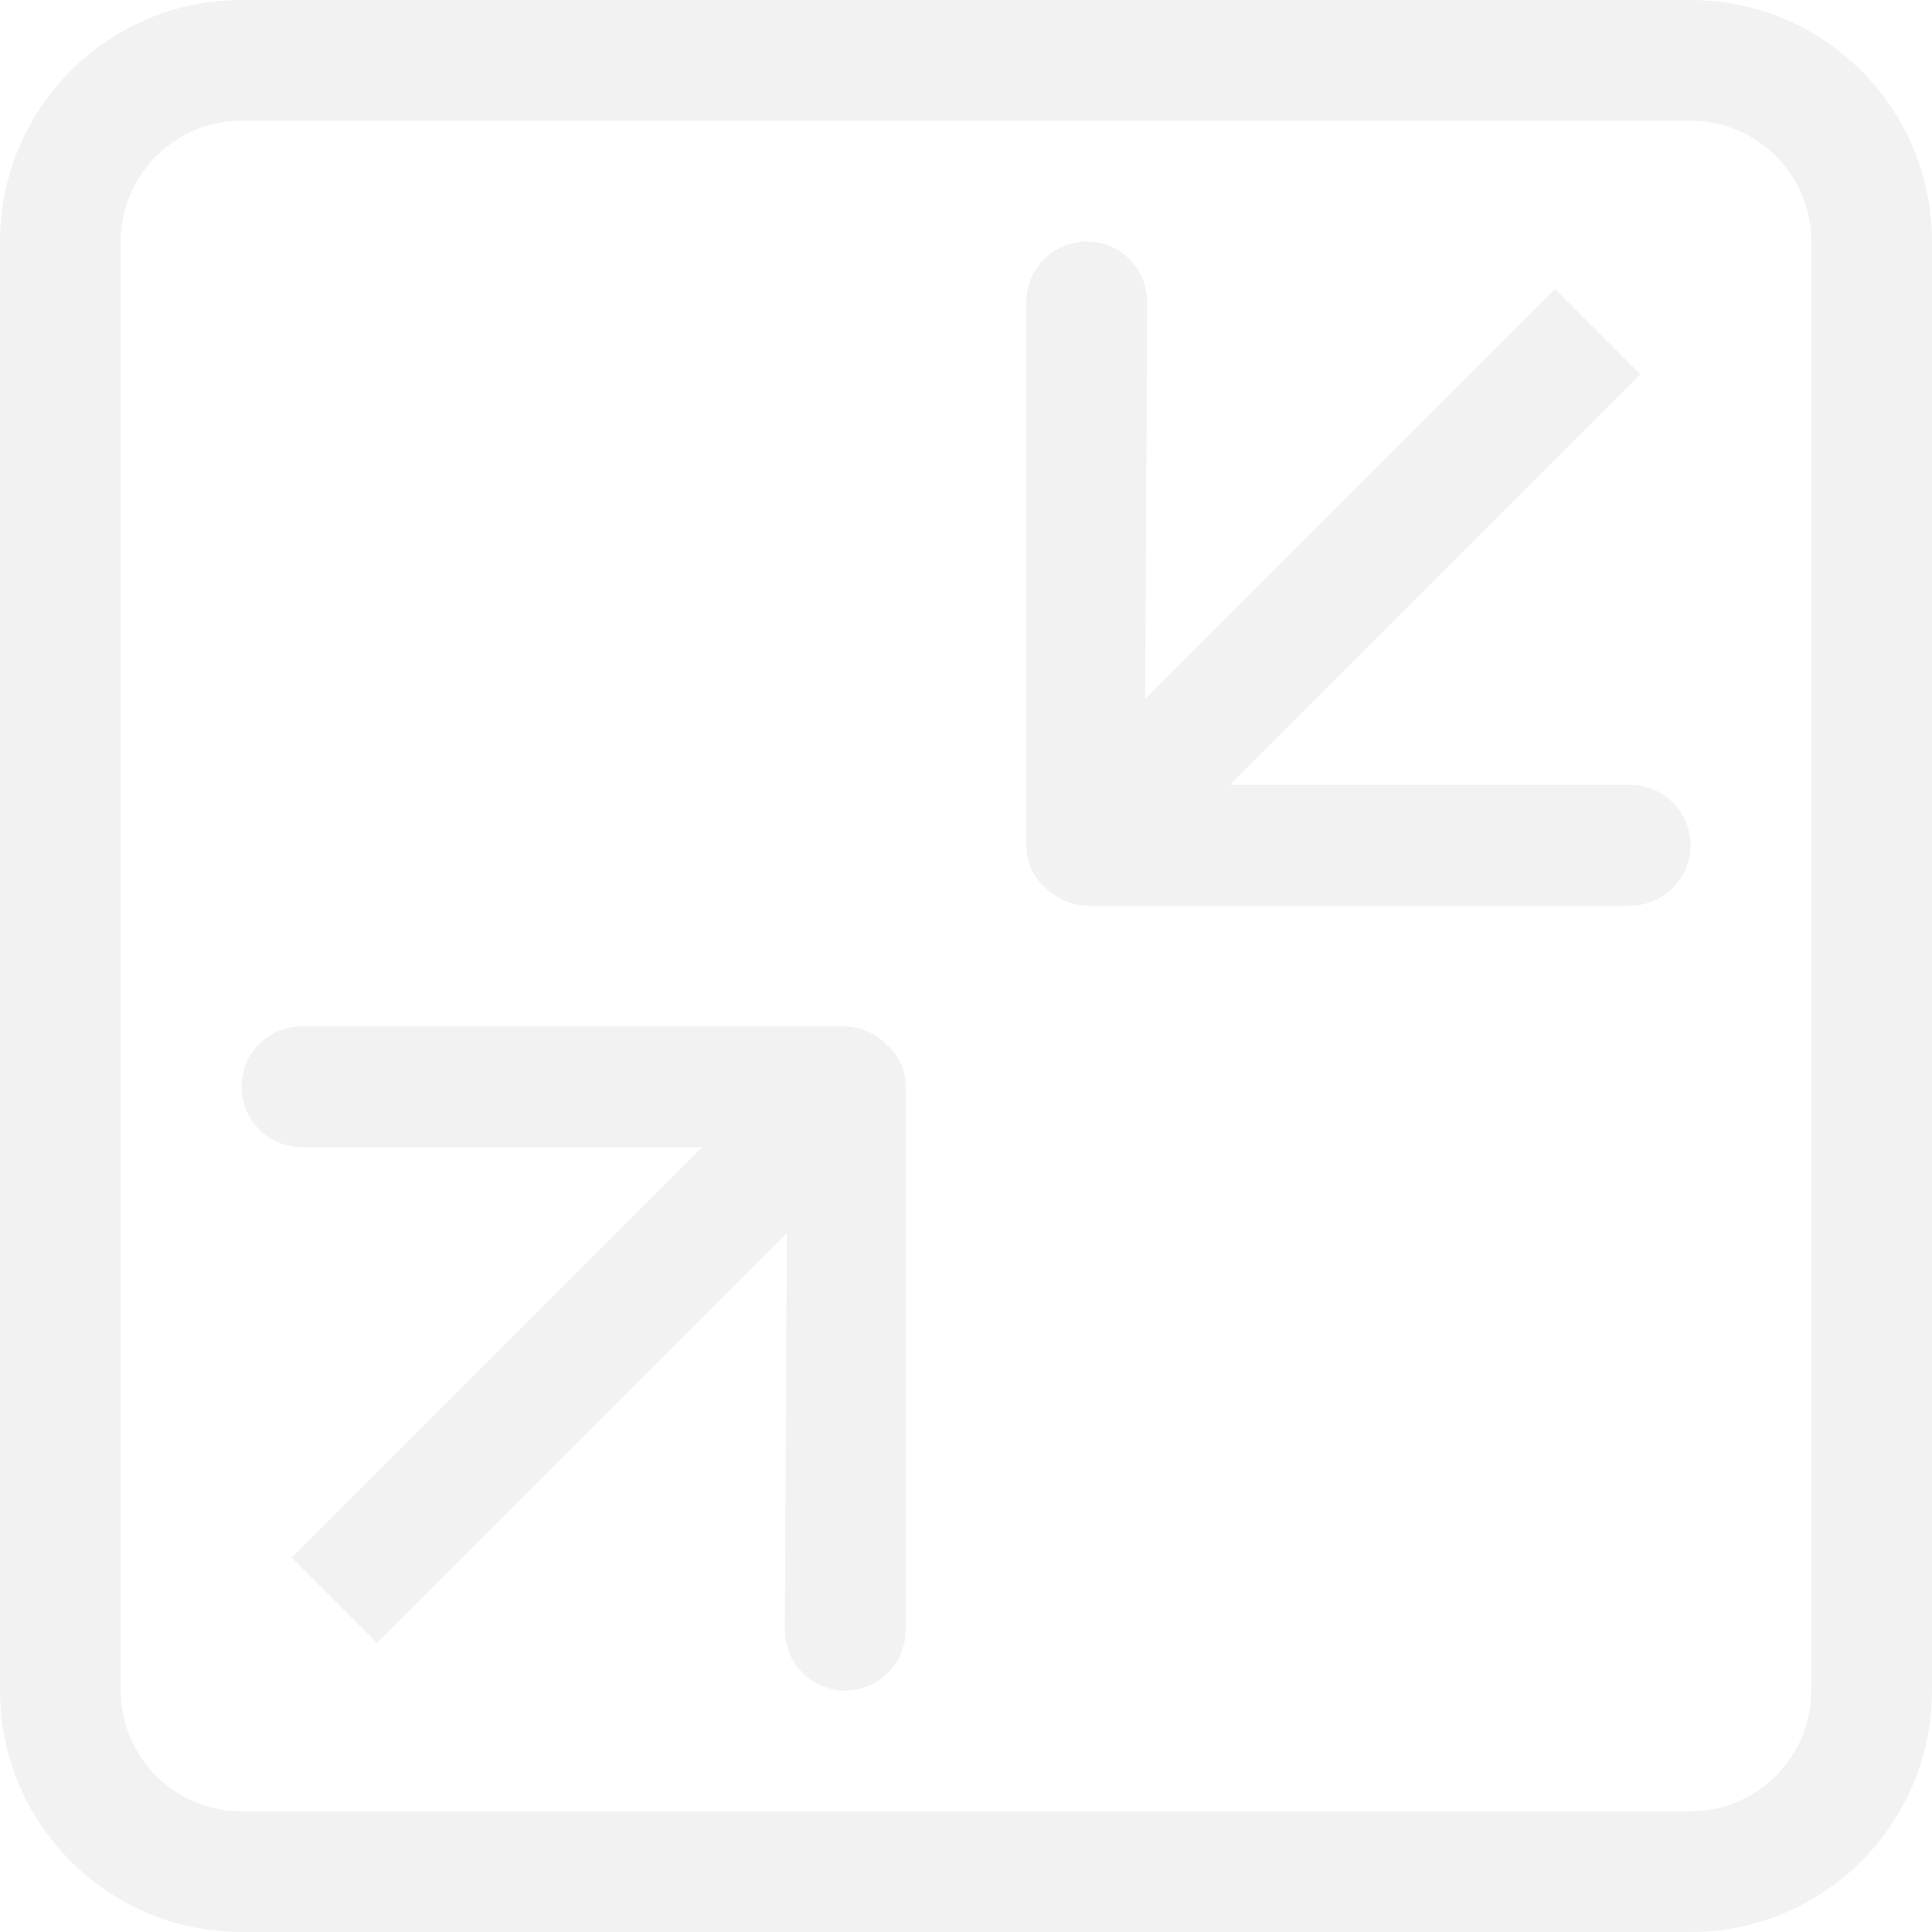
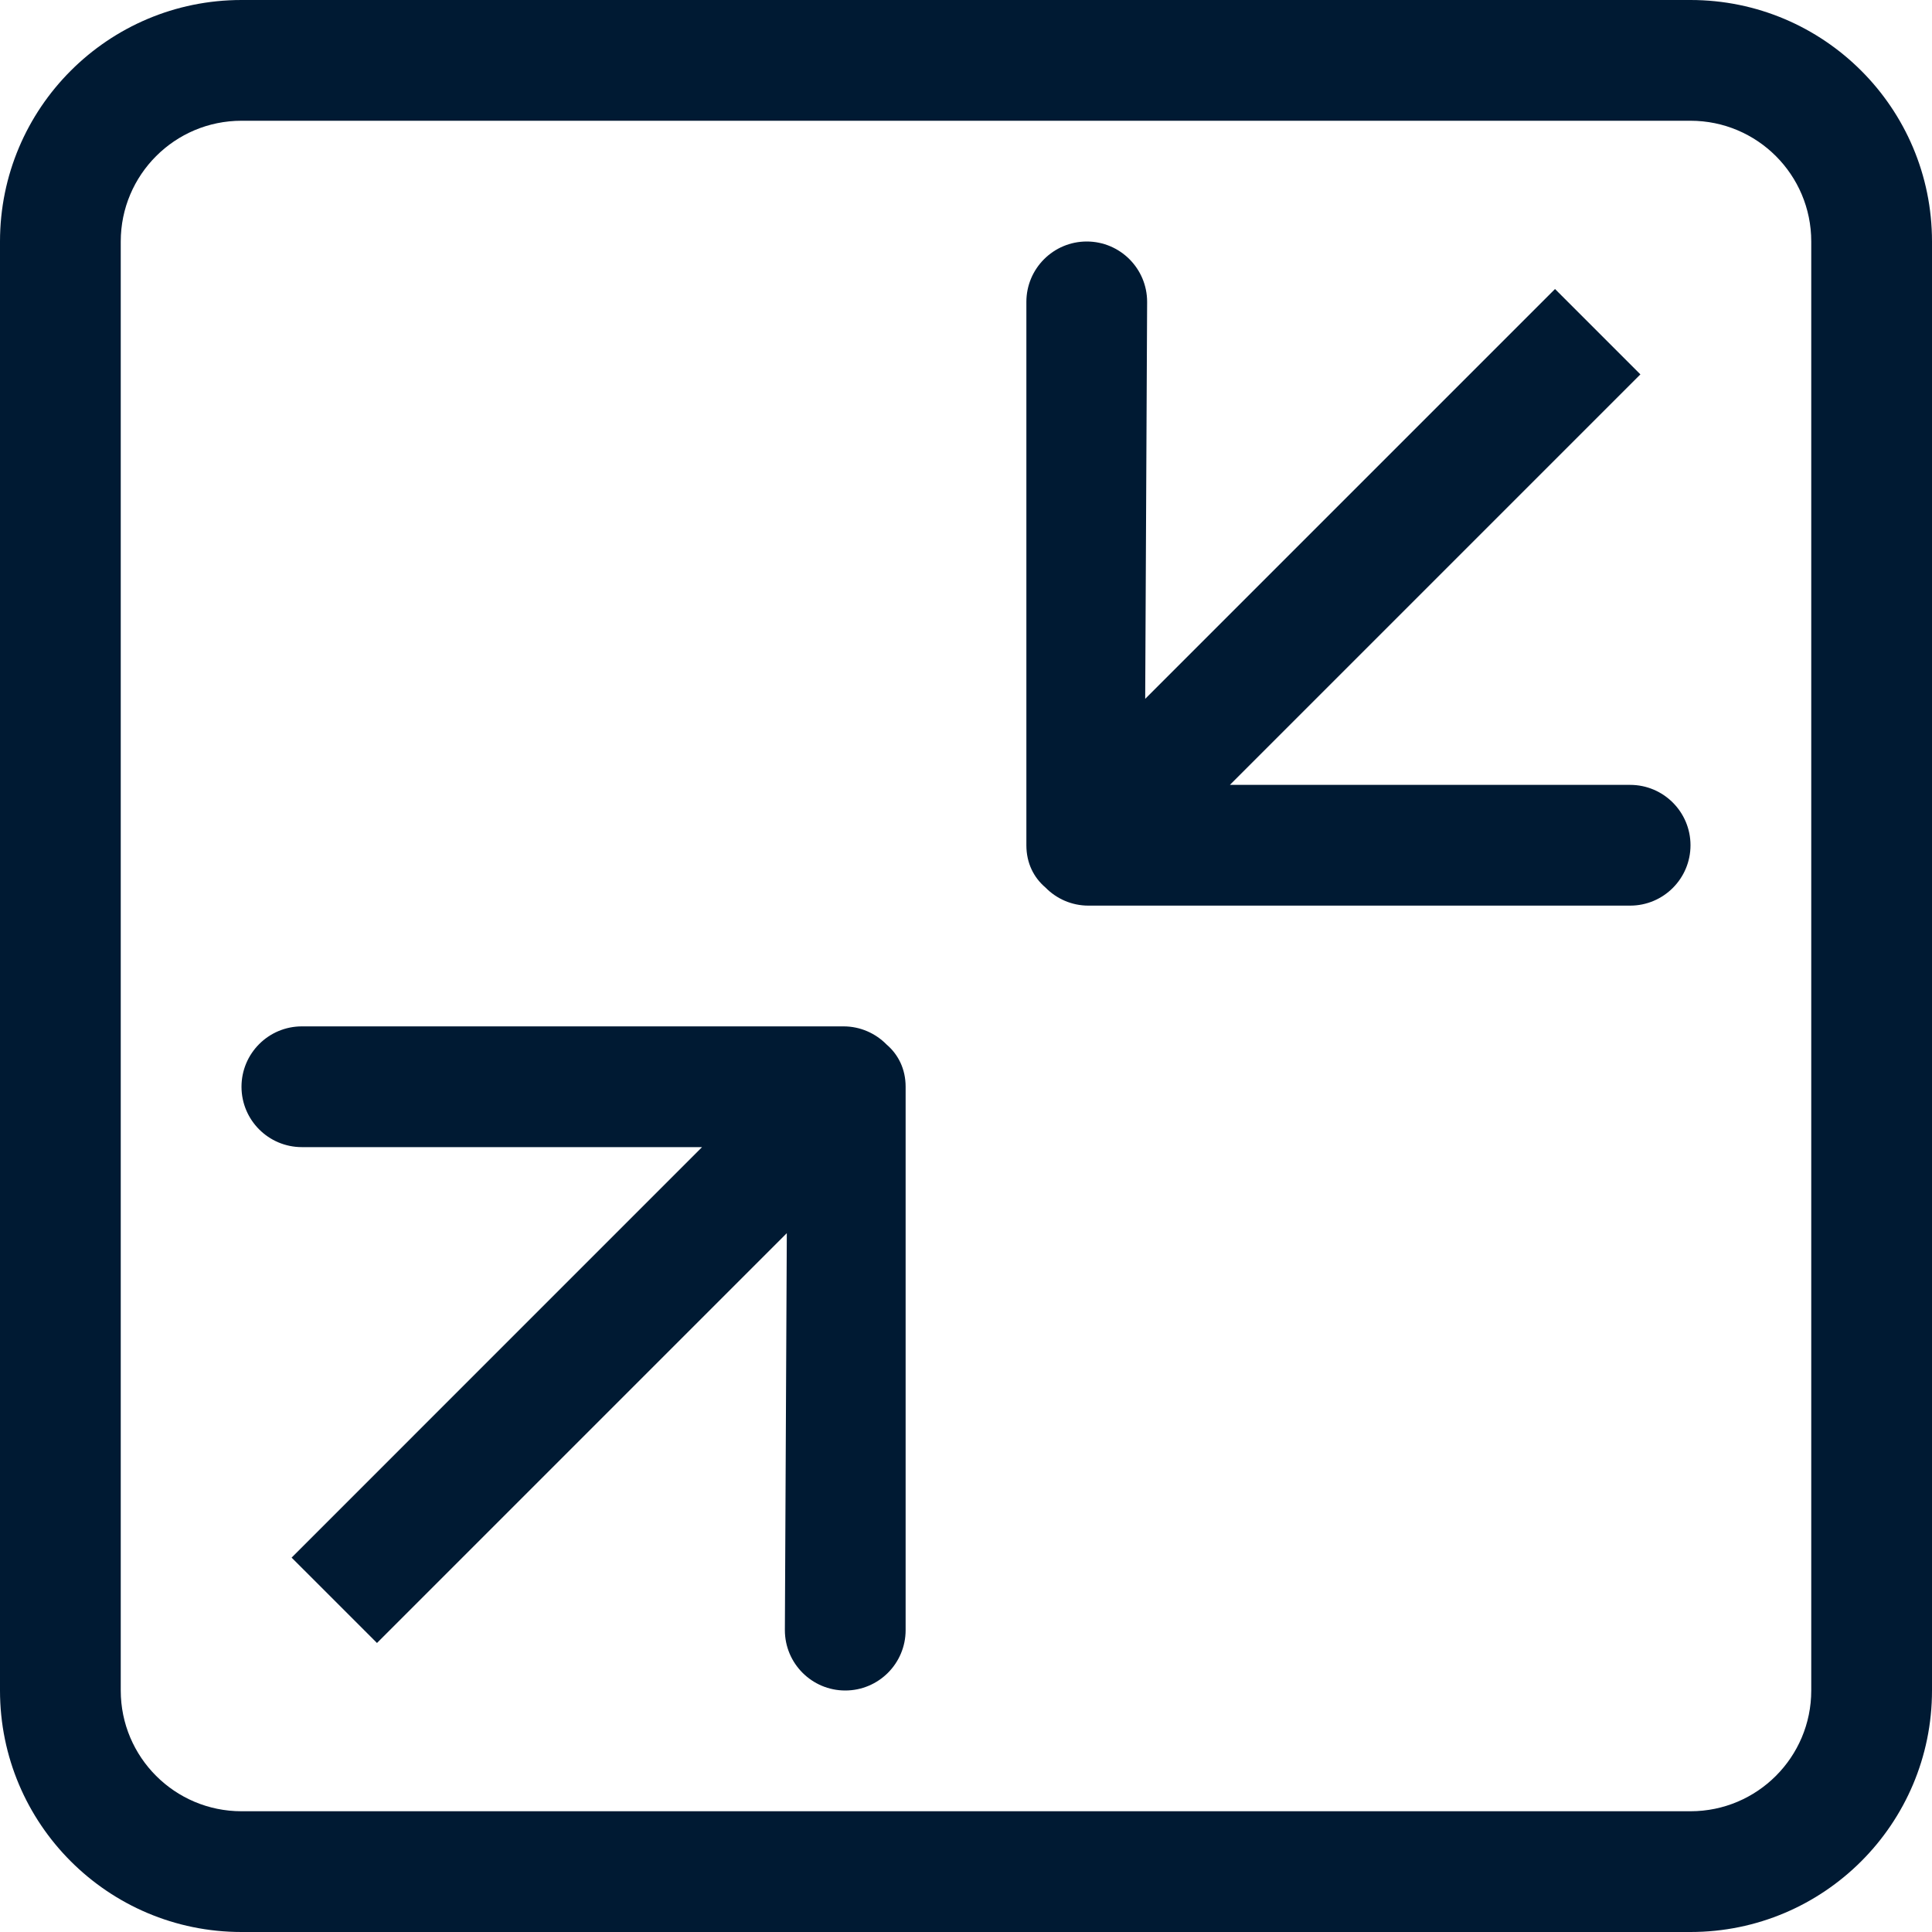
<svg xmlns="http://www.w3.org/2000/svg" version="1.1" id="Capa_1" x="0px" y="0px" width="612px" height="612px" viewBox="0 0 612 612" style="enable-background:new 0 0 612 612;" xml:space="preserve">
  <g>
    <g id="_x31__12_">
      <g>
-         <path fill="#f2f2f2" d="M267.214,325.125H95.625c-10.557,0-19.125,8.568-19.125,19.125s8.568,19.125,19.125,19.125h126.761L92.374,493.406     l27.043,27.042l129.82-129.82l-0.612,125.747c0,10.557,8.568,19.125,19.125,19.125s19.125-8.568,19.125-19.125V344.25     c0-5.661-2.353-10.231-6.043-13.388C277.37,327.344,272.55,325.125,267.214,325.125z M516.375,248.625H389.596l130.03-130.031     l-27.042-27.043L362.763,221.372l0.612-125.747c0-10.557-8.568-19.125-19.125-19.125s-19.125,8.568-19.125,19.125V267.75     c0,5.661,2.333,10.232,6.044,13.388c3.461,3.538,8.28,5.737,13.616,5.737h171.59c10.557,0,19.125-8.568,19.125-19.125     S526.932,248.625,516.375,248.625z M535.5,0h-459C34.253,0,0,34.253,0,76.5v459C0,577.747,34.253,612,76.5,612h459     c42.247,0,76.5-34.253,76.5-76.5v-459C612,34.253,577.747,0,535.5,0z M573.75,535.5c0,21.114-17.117,38.25-38.25,38.25h-459     c-21.133,0-38.25-17.136-38.25-38.25v-459c0-21.114,17.117-38.25,38.25-38.25h459c21.133,0,38.25,17.117,38.25,38.25V535.5z" />
+         <path fill="#001a33" d="M267.214,325.125H95.625c-10.557,0-19.125,8.568-19.125,19.125s8.568,19.125,19.125,19.125h126.761L92.374,493.406     l27.043,27.042l129.82-129.82l-0.612,125.747c0,10.557,8.568,19.125,19.125,19.125s19.125-8.568,19.125-19.125V344.25     c0-5.661-2.353-10.231-6.043-13.388C277.37,327.344,272.55,325.125,267.214,325.125z M516.375,248.625H389.596l130.03-130.031     l-27.042-27.043L362.763,221.372l0.612-125.747c0-10.557-8.568-19.125-19.125-19.125s-19.125,8.568-19.125,19.125V267.75     c0,5.661,2.333,10.232,6.044,13.388c3.461,3.538,8.28,5.737,13.616,5.737h171.59c10.557,0,19.125-8.568,19.125-19.125     S526.932,248.625,516.375,248.625z M535.5,0h-459C34.253,0,0,34.253,0,76.5v459C0,577.747,34.253,612,76.5,612h459     c42.247,0,76.5-34.253,76.5-76.5v-459C612,34.253,577.747,0,535.5,0z M573.75,535.5c0,21.114-17.117,38.25-38.25,38.25h-459     c-21.133,0-38.25-17.136-38.25-38.25v-459c0-21.114,17.117-38.25,38.25-38.25h459c21.133,0,38.25,17.117,38.25,38.25V535.5z" />
      </g>
    </g>
  </g>
</svg>
